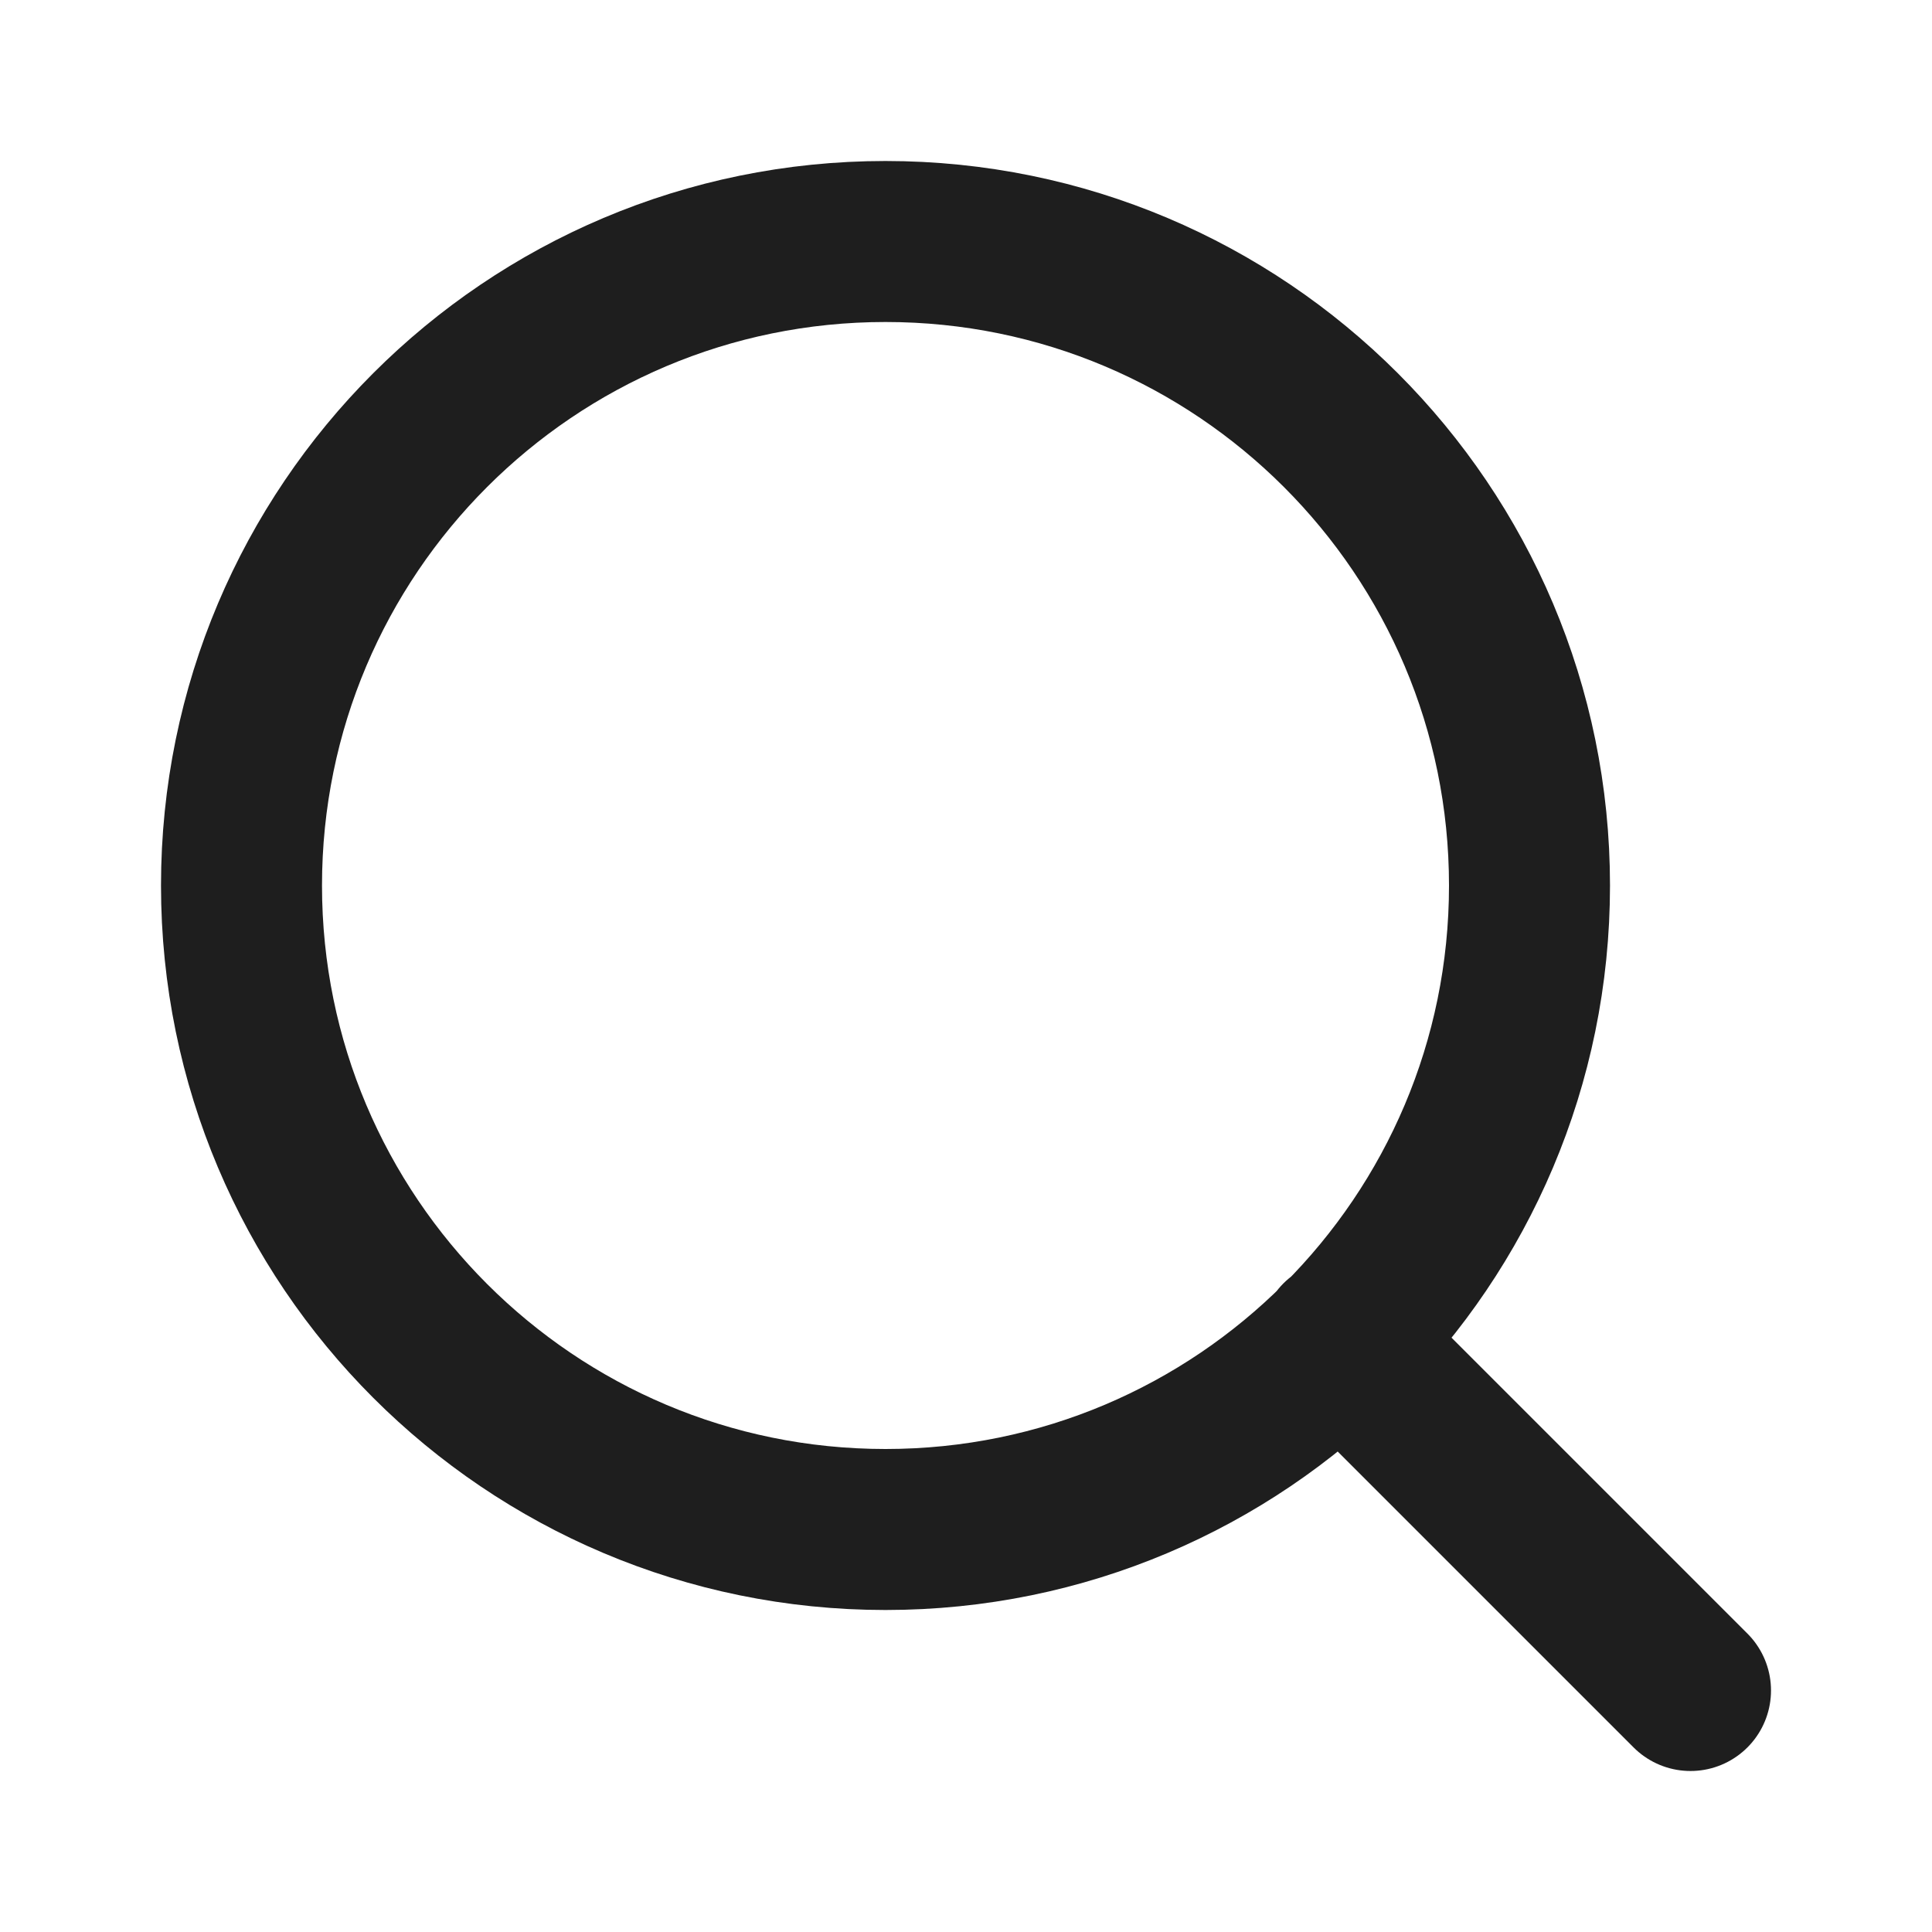
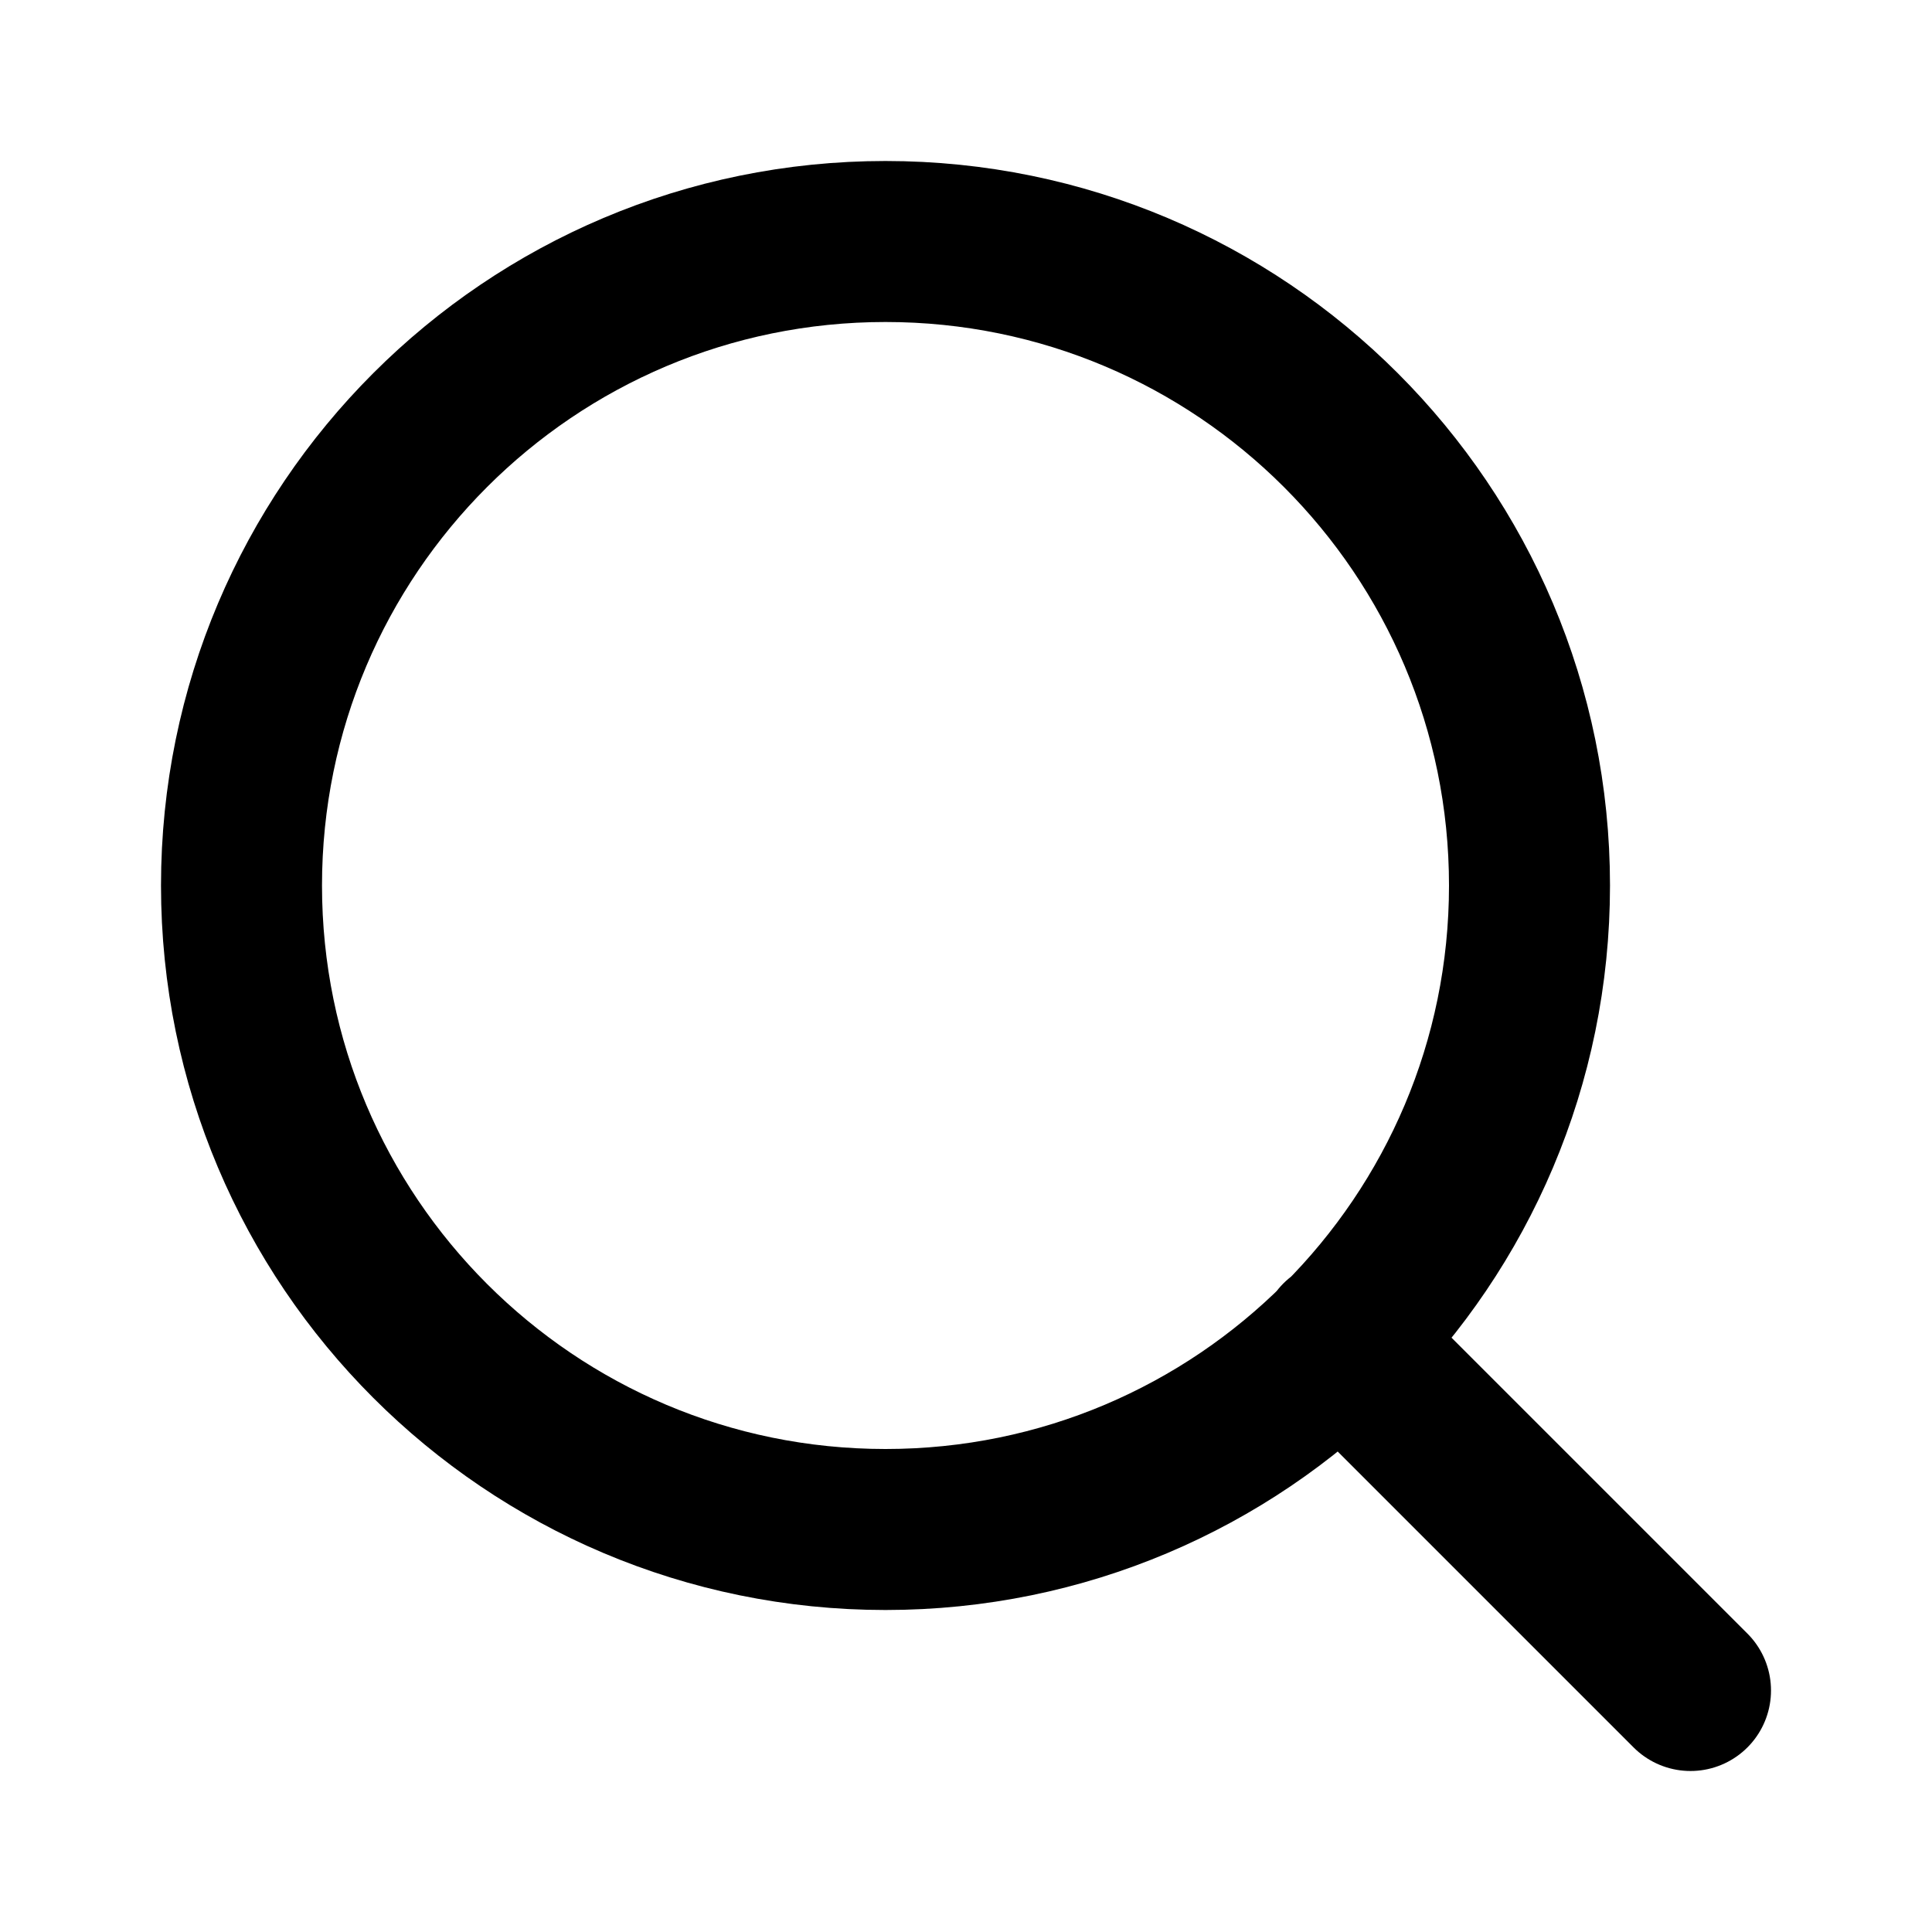
<svg xmlns="http://www.w3.org/2000/svg" width="12" height="12" viewBox="0 0 12 12" fill="none">
-   <path d="M10.5 10.5L8.325 8.325M9.5 5.5C9.5 7.709 7.709 9.5 5.5 9.5C3.291 9.5 1.5 7.709 1.5 5.5C1.5 3.291 3.291 1.5 5.5 1.5C7.709 1.5 9.5 3.291 9.5 5.5Z" stroke="#1E1E1E" stroke-linecap="round" stroke-linejoin="round" />
+   <path d="M10.5 10.5L8.325 8.325M9.5 5.5C9.5 7.709 7.709 9.5 5.5 9.5C3.291 9.5 1.5 7.709 1.5 5.5C1.5 3.291 3.291 1.5 5.5 1.5C7.709 1.5 9.5 3.291 9.5 5.5Z" stroke="currentColor" stroke-linecap="round" stroke-linejoin="round" />
</svg>
